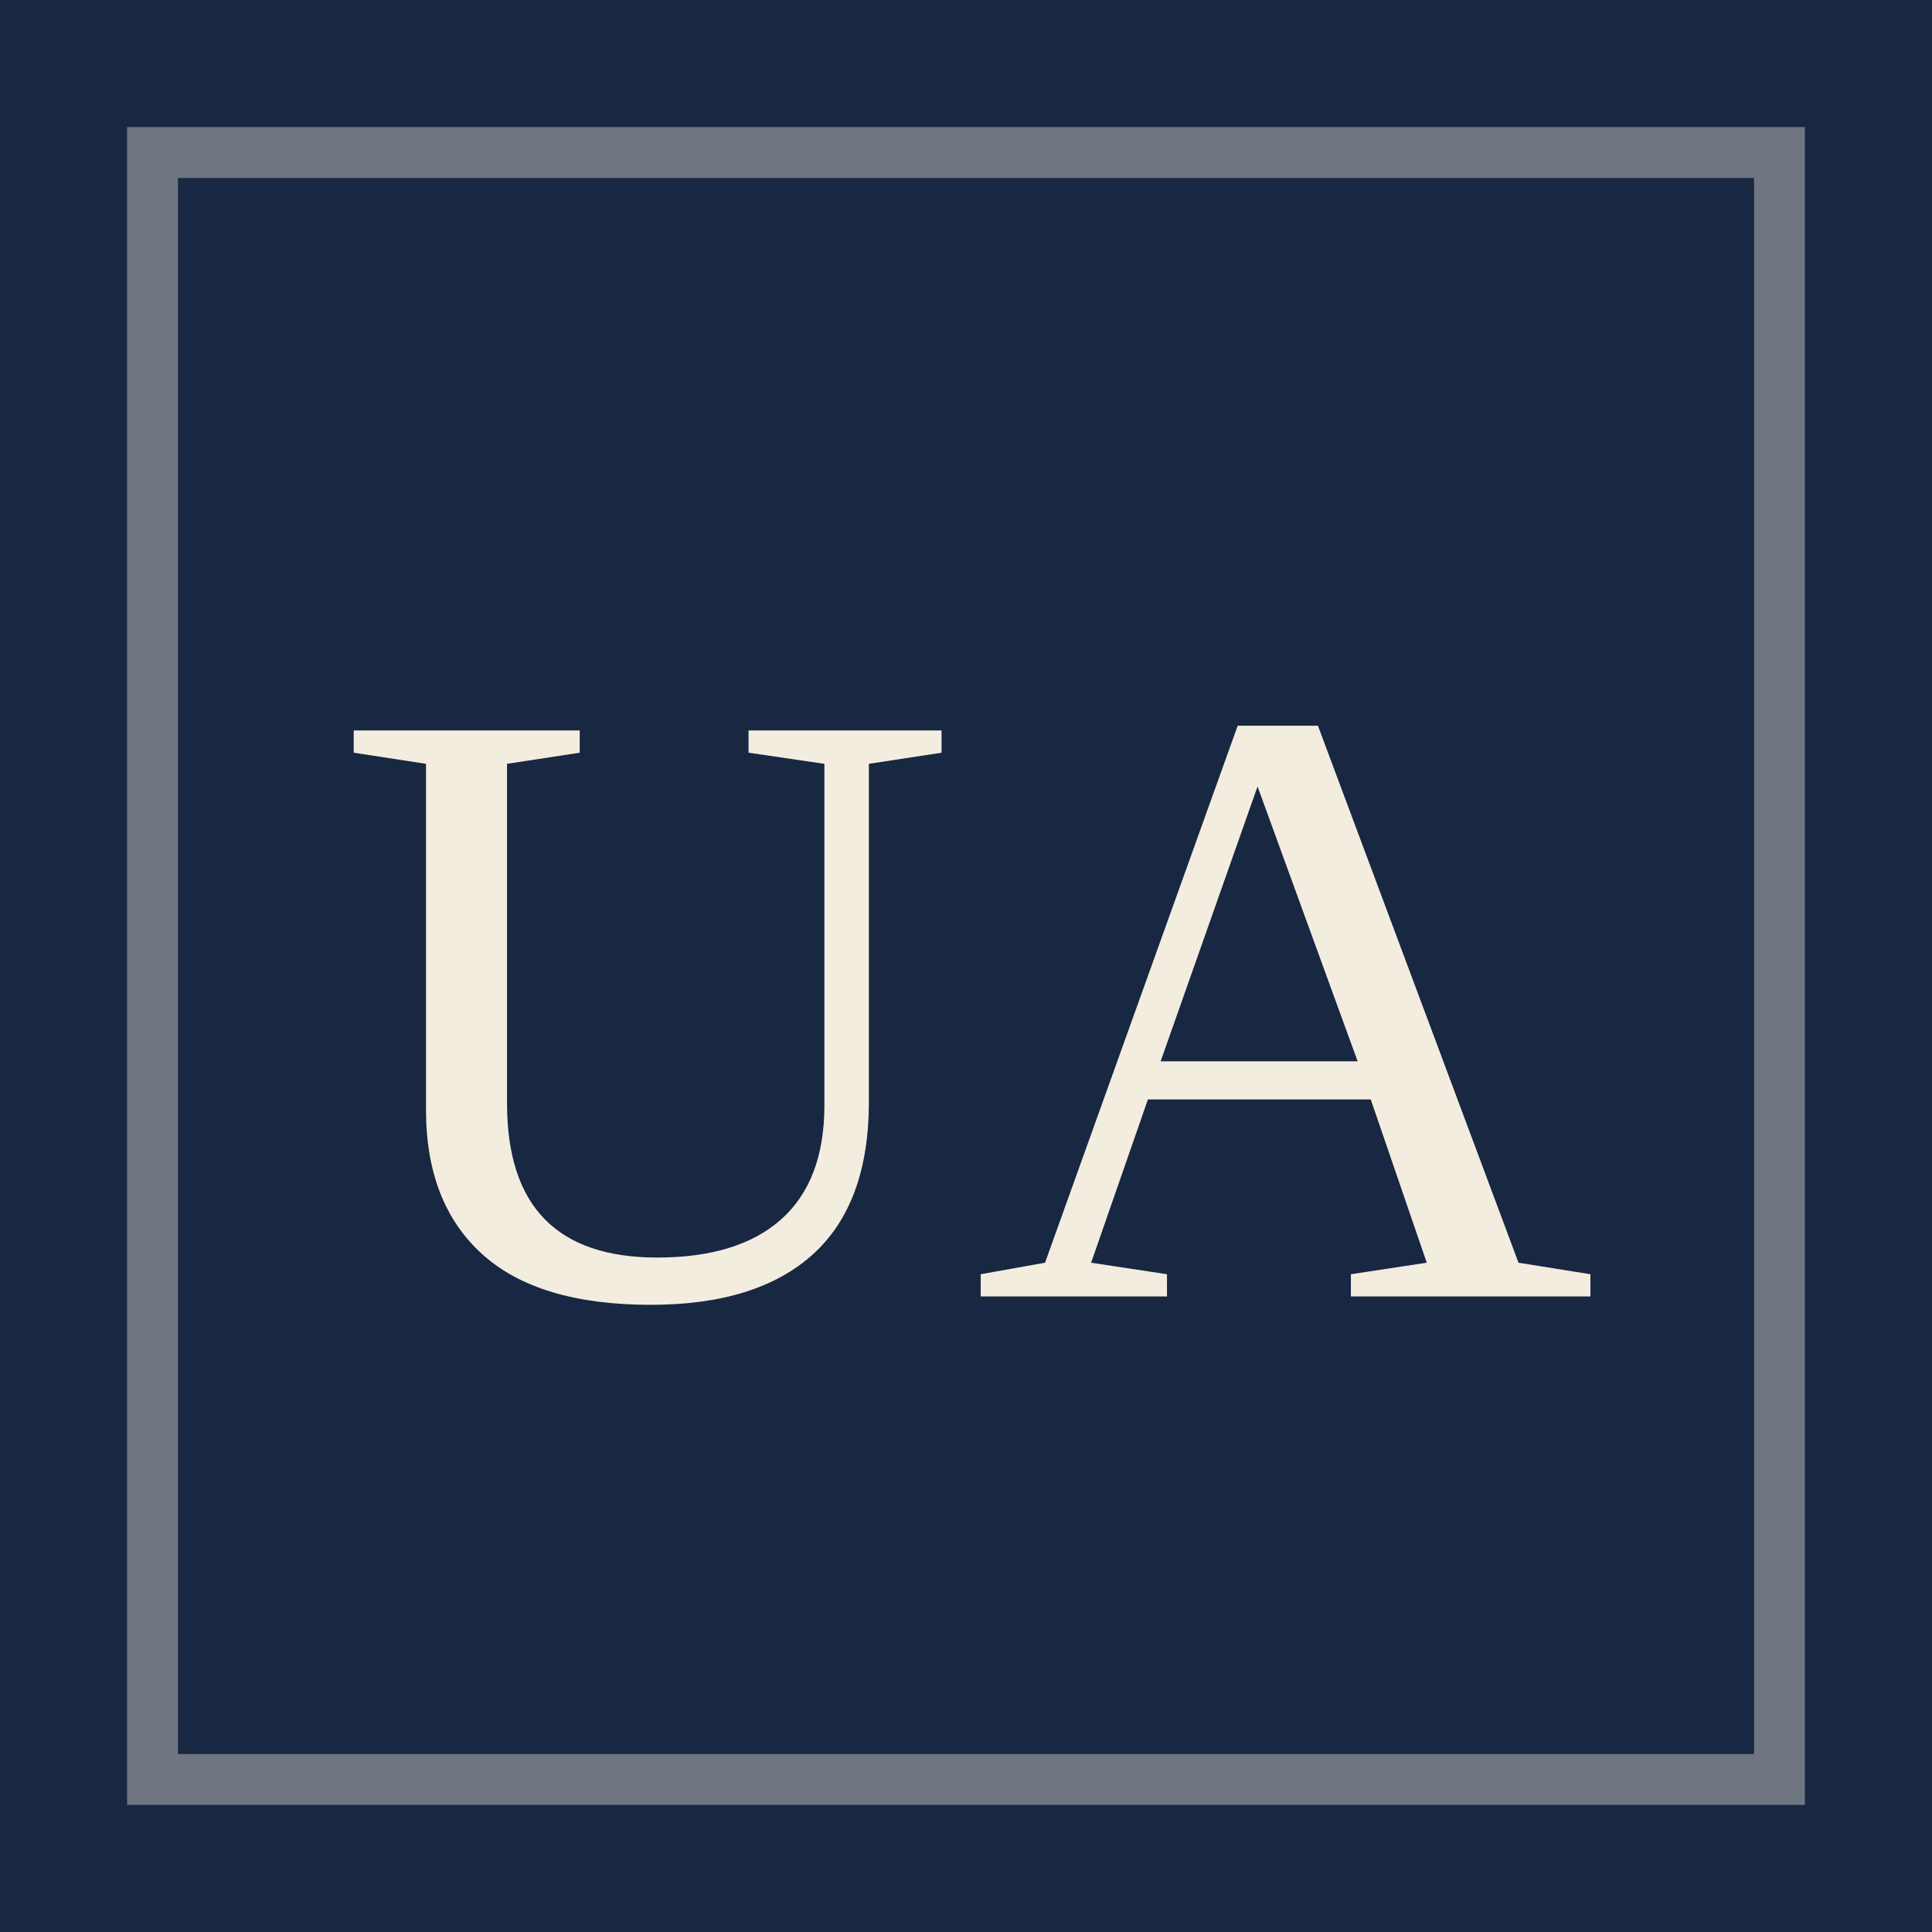
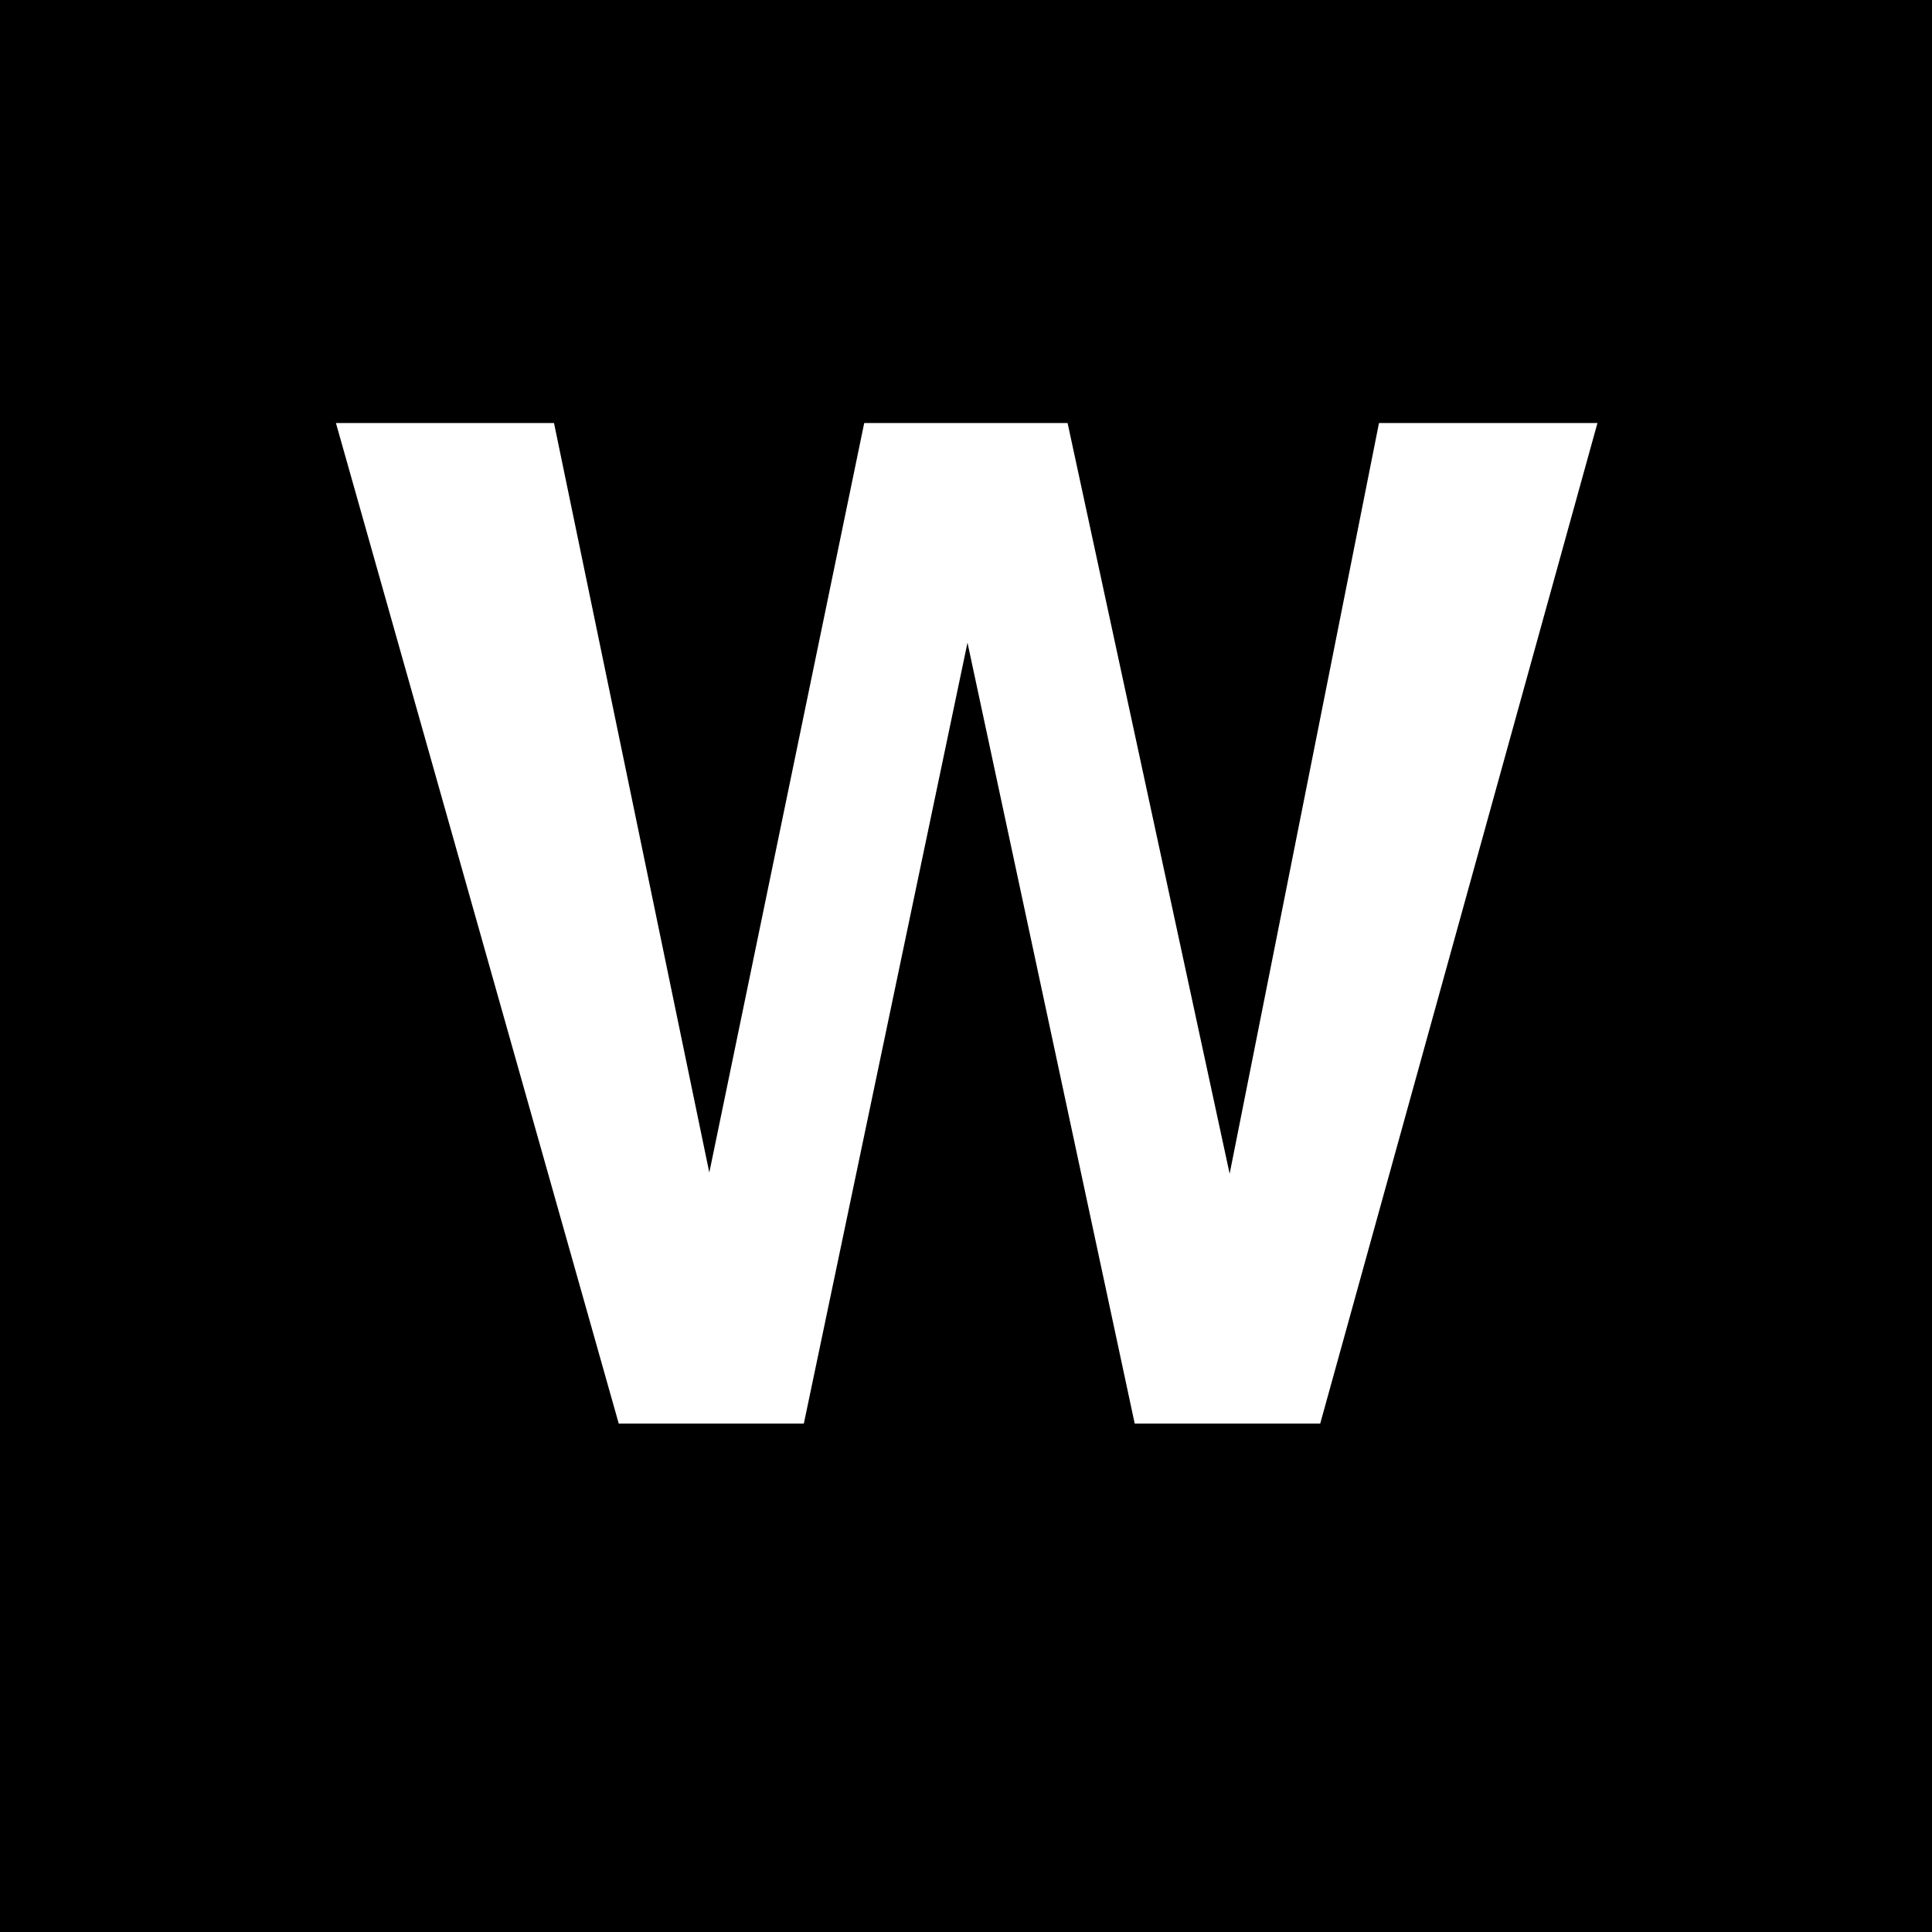
<svg xmlns="http://www.w3.org/2000/svg" viewBox="0 0 76 76" width="76" height="76" role="img" aria-label="We The Citizens">
-   <rect width="76" height="76" fill="#182742" />
-   <rect x="6" y="6" width="64" height="64" fill="none" stroke="#F3EDDF" stroke-opacity="0.4" stroke-width="2" />
-   <text x="38" y="51" text-anchor="middle" font-family="'Libre Caslon Display', 'Libre Caslon Text', Georgia, 'Times New Roman', serif" font-size="34" fill="#F3EDDF" letter-spacing="0.5">UA</text>
+   <rect width="76" height="76" fill="#000000" />
+   <text x="38" y="56" text-anchor="middle" font-family="'Helvetica Neue', Helvetica, Arial, sans-serif" font-size="54" font-weight="700" fill="#FFFFFF">W</text>
</svg>
